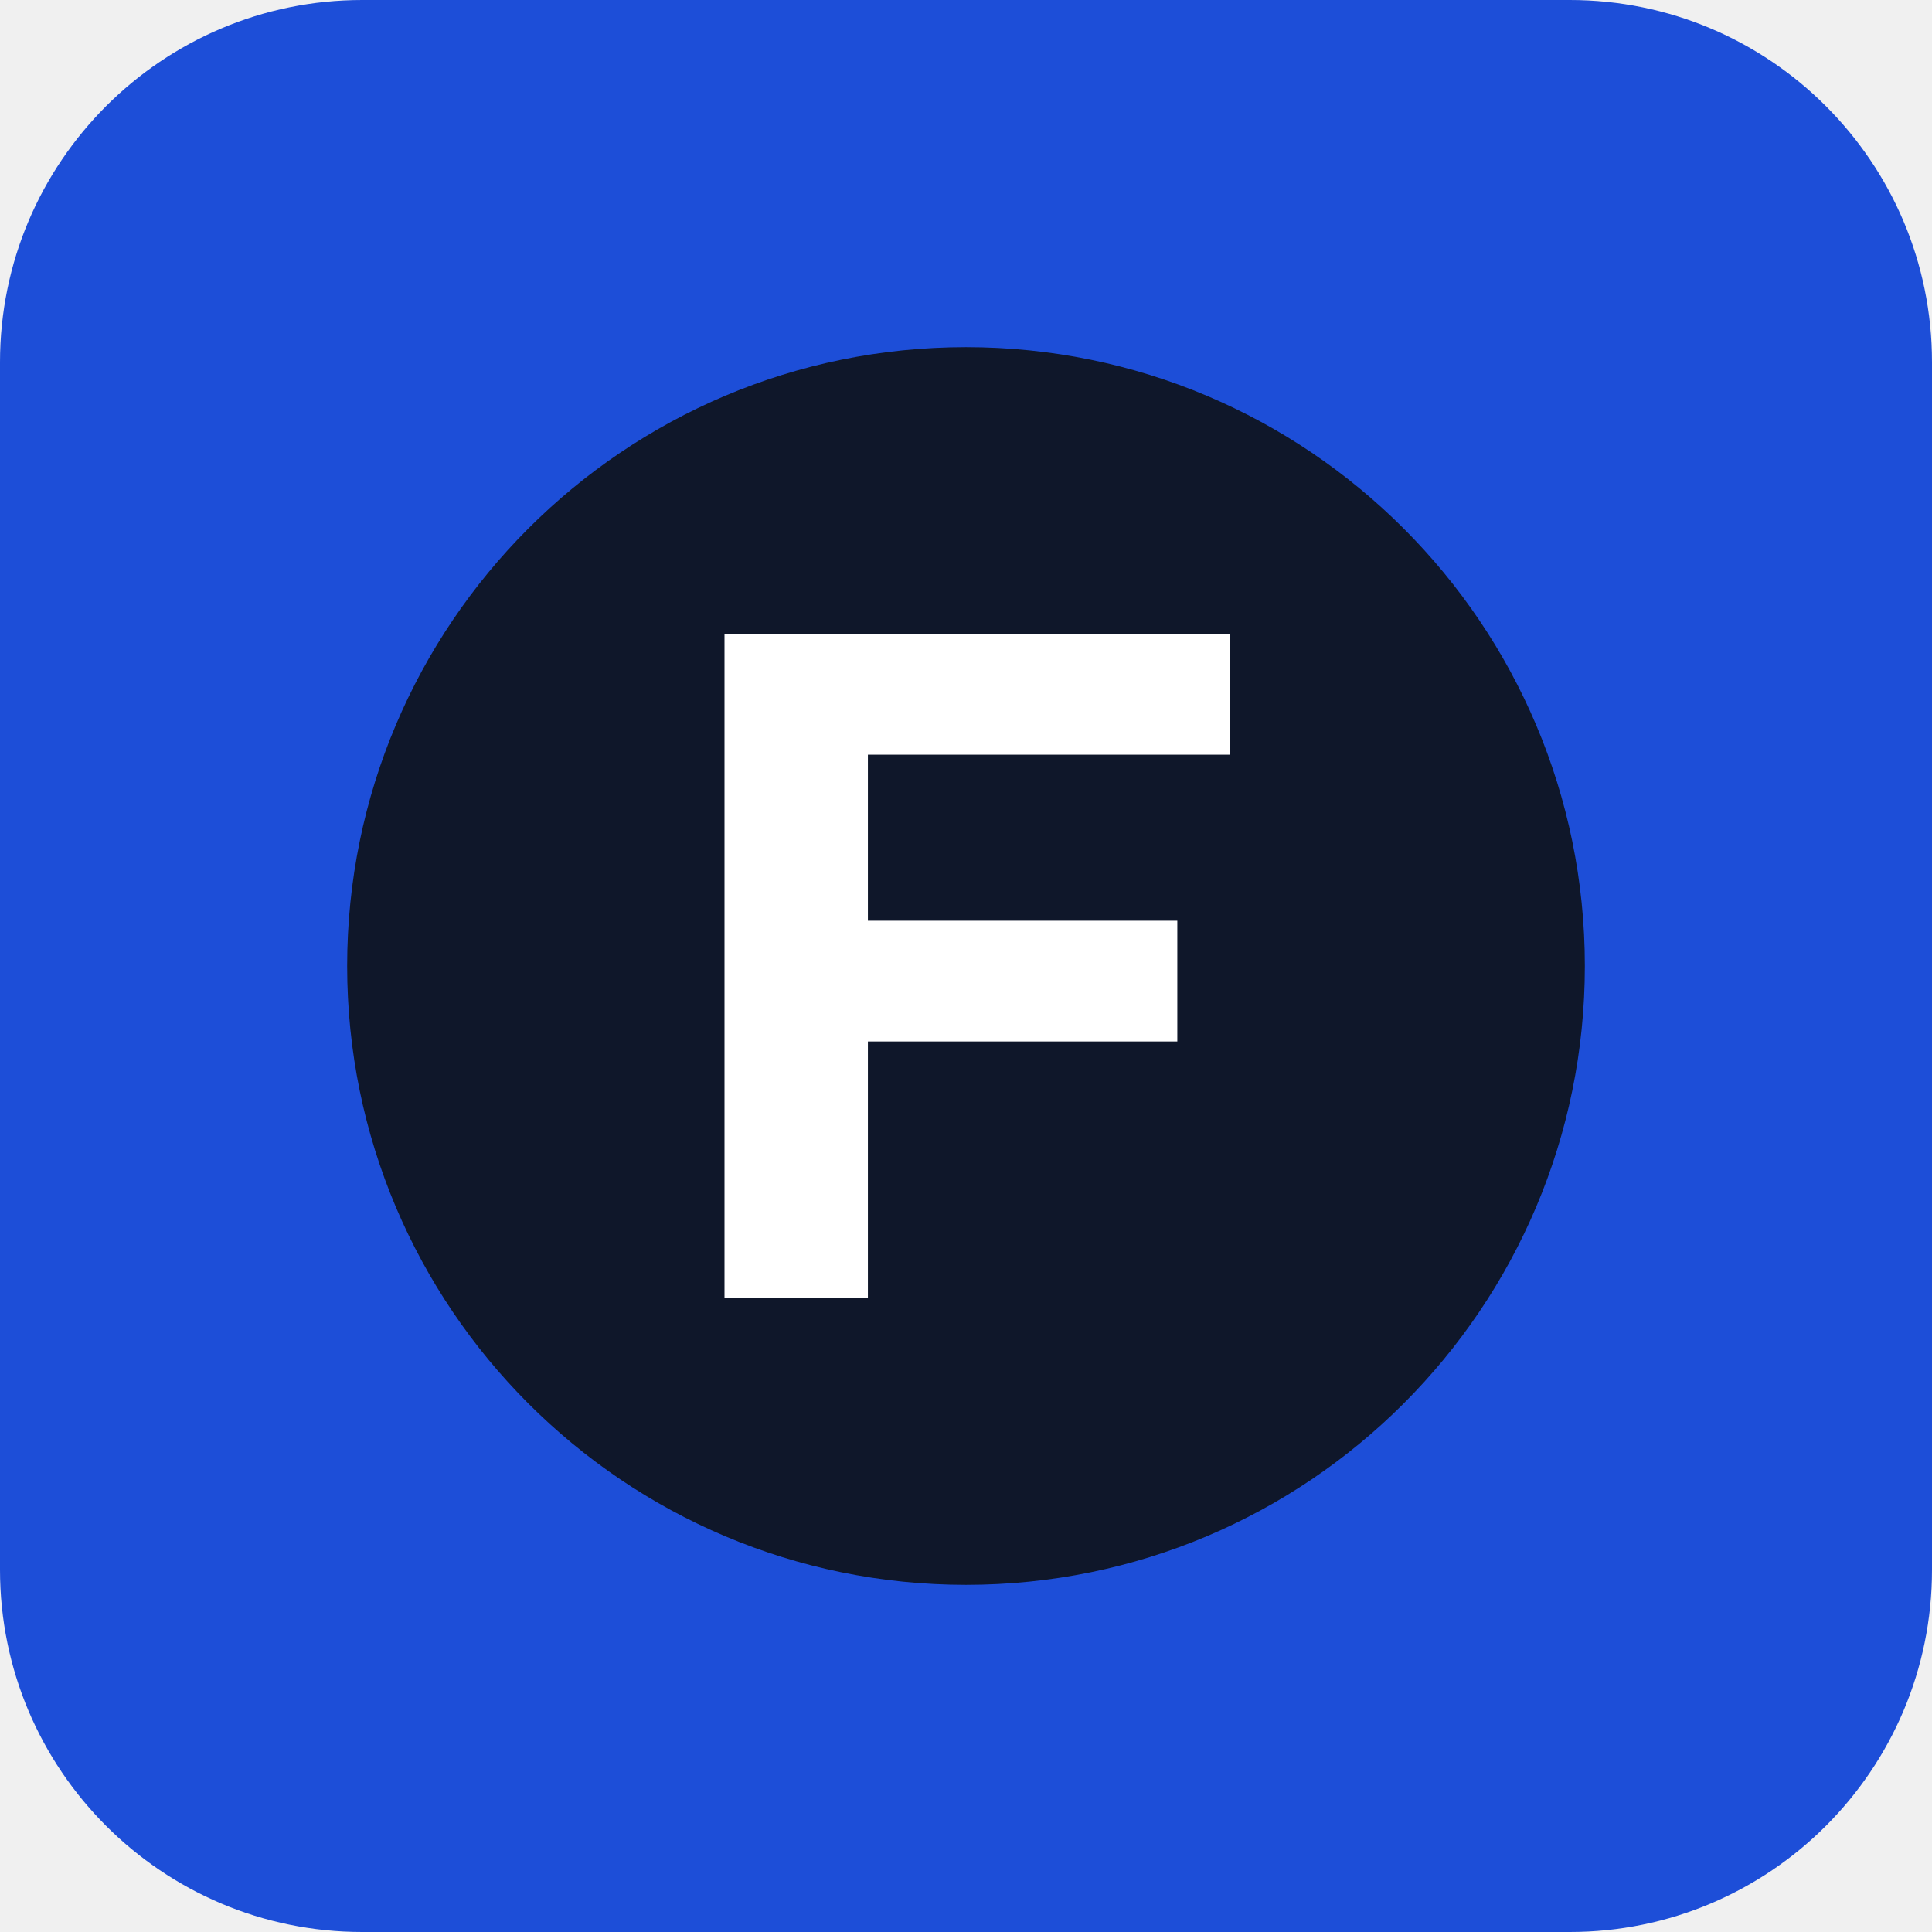
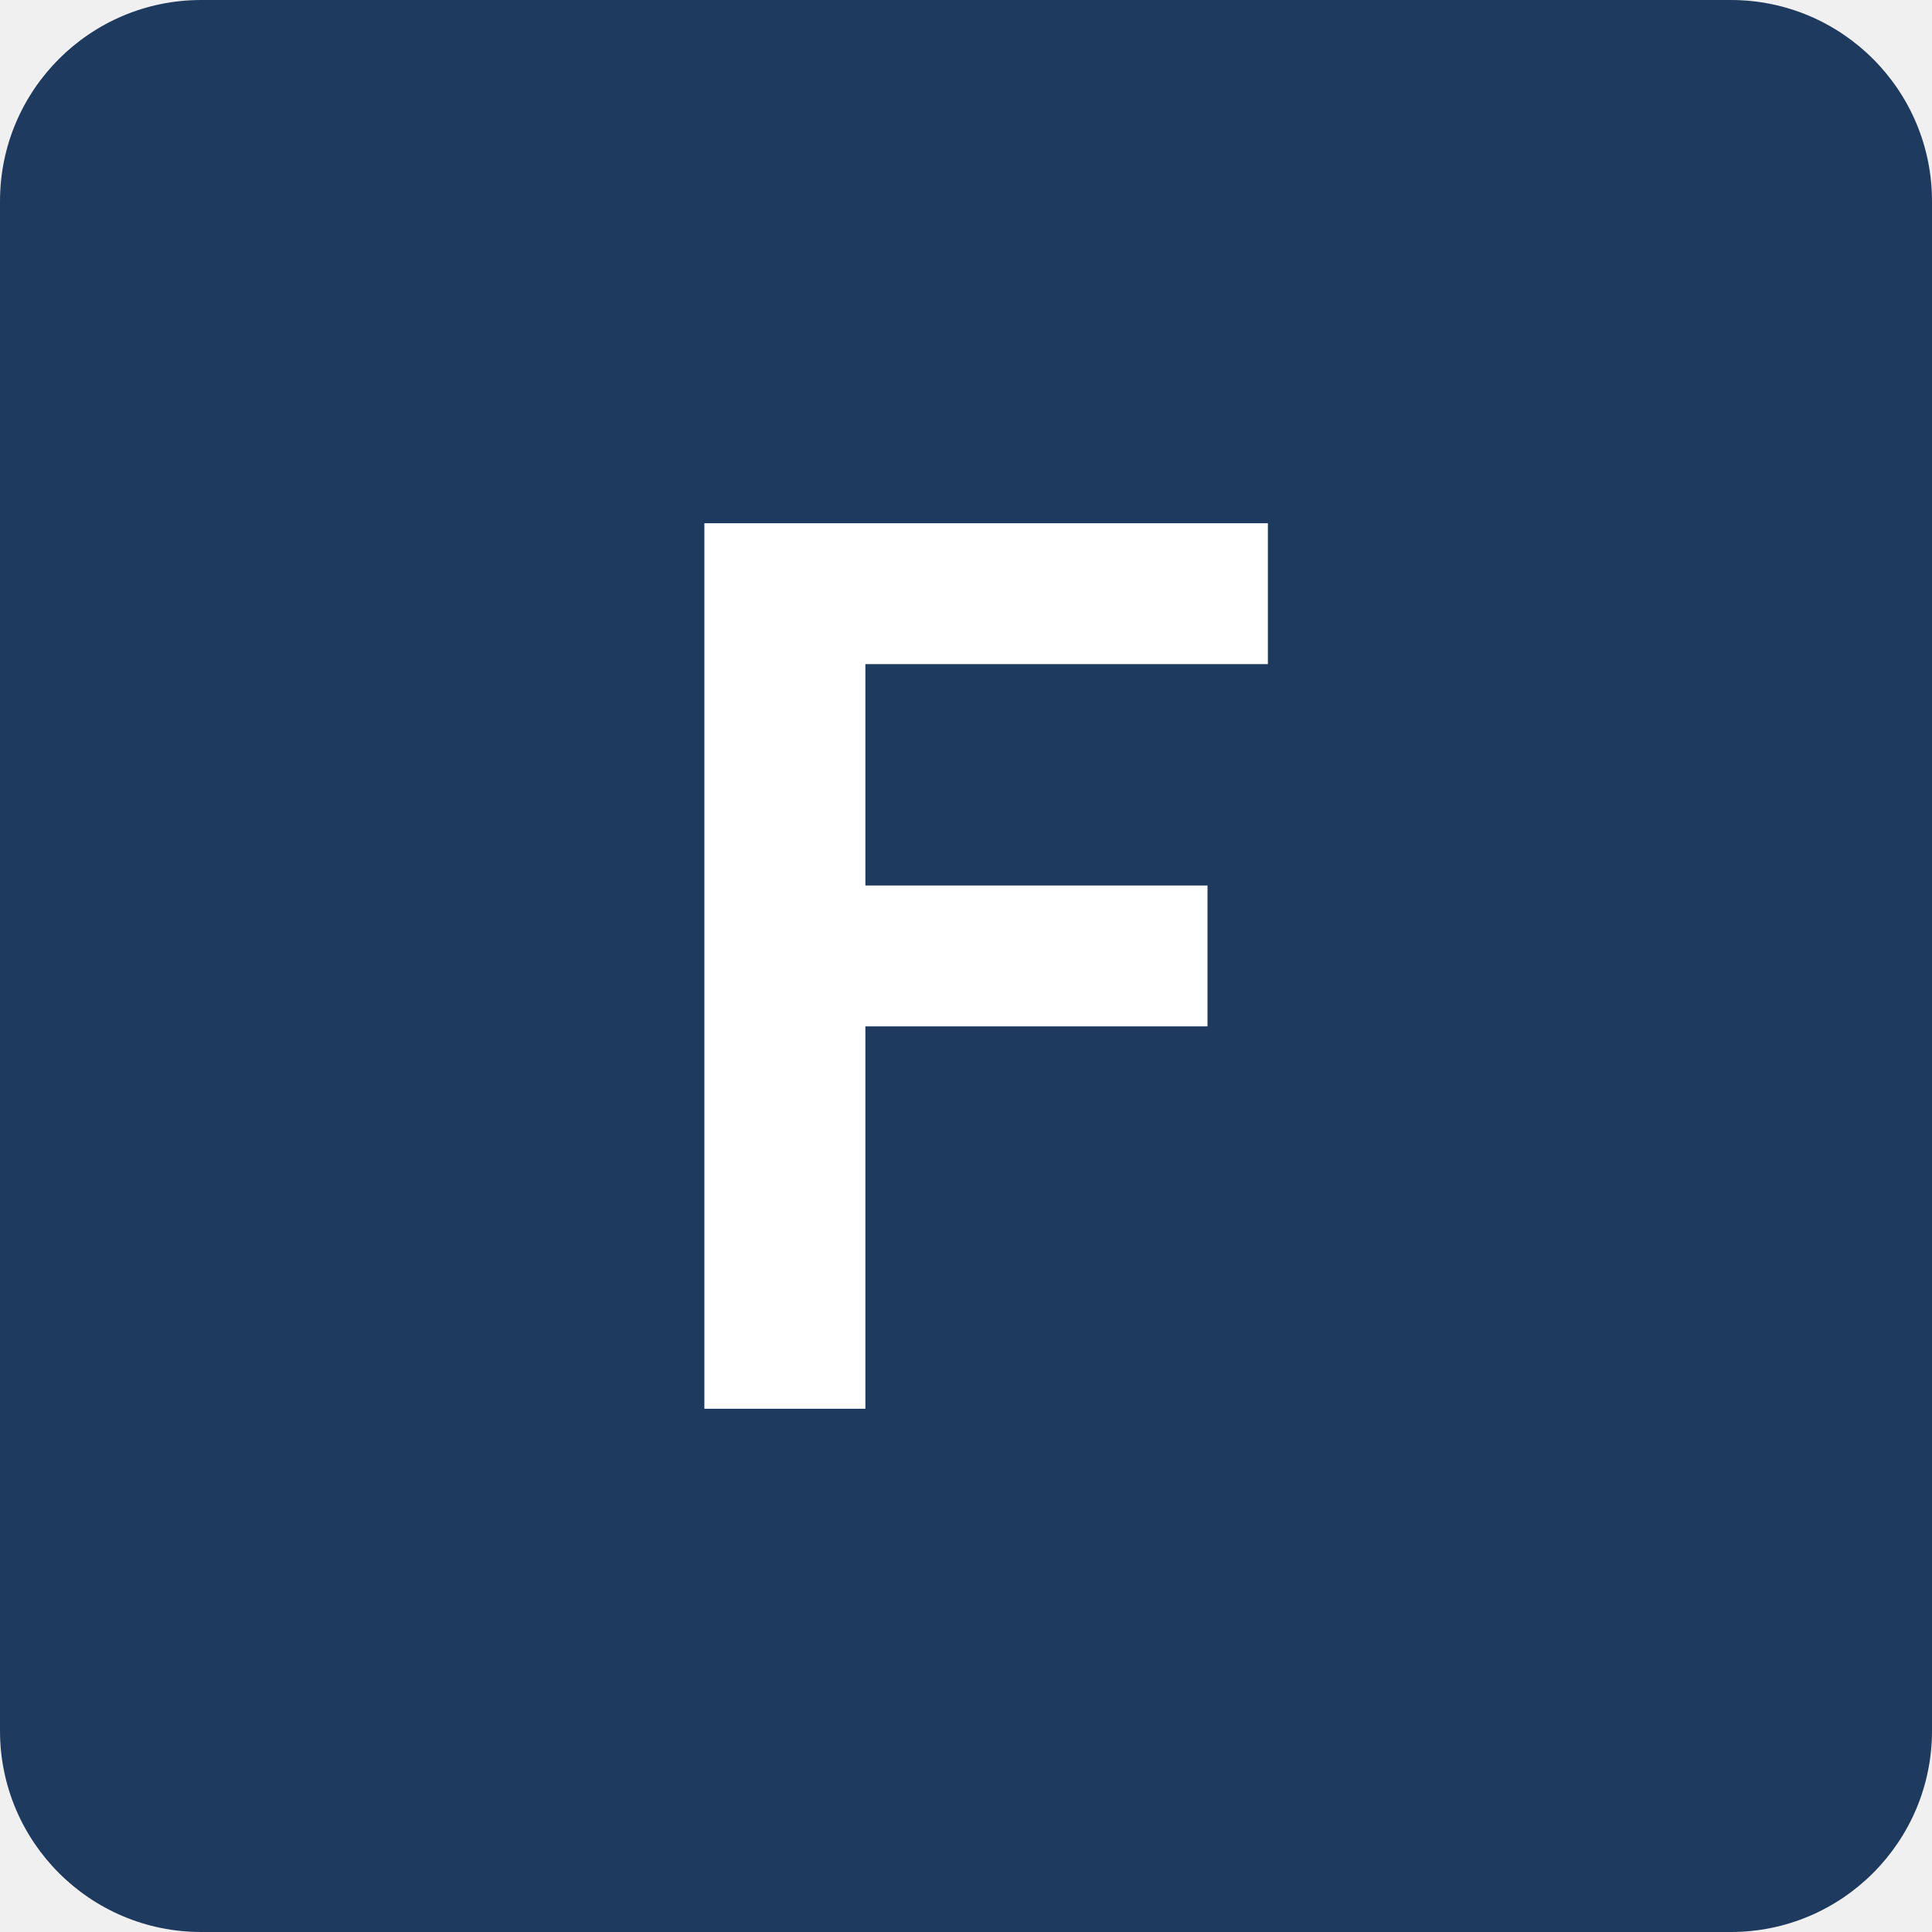
- <svg xmlns="http://www.w3.org/2000/svg" width="512" height="512" viewBox="0 0 512 512" fill="none">
-   <rect width="512" height="512" rx="96" fill="#1D4ED8" />
-   <circle cx="256" cy="256" r="164" fill="#0F172A" />
-   <path d="M192 168h134v32H230v44h82v32h-82v68h-38V168z" fill="#FFFFFF" />
+ <svg xmlns="http://www.w3.org/2000/svg" width="512" height="512" viewBox="0 0 192 192">
+   <rect width="192" height="192" rx="20" fill="#1f3a5f" />
+   <path d="M70 52h56v14H86v22h34v14H86v38H70V52z" fill="#ffffff" />
</svg>
